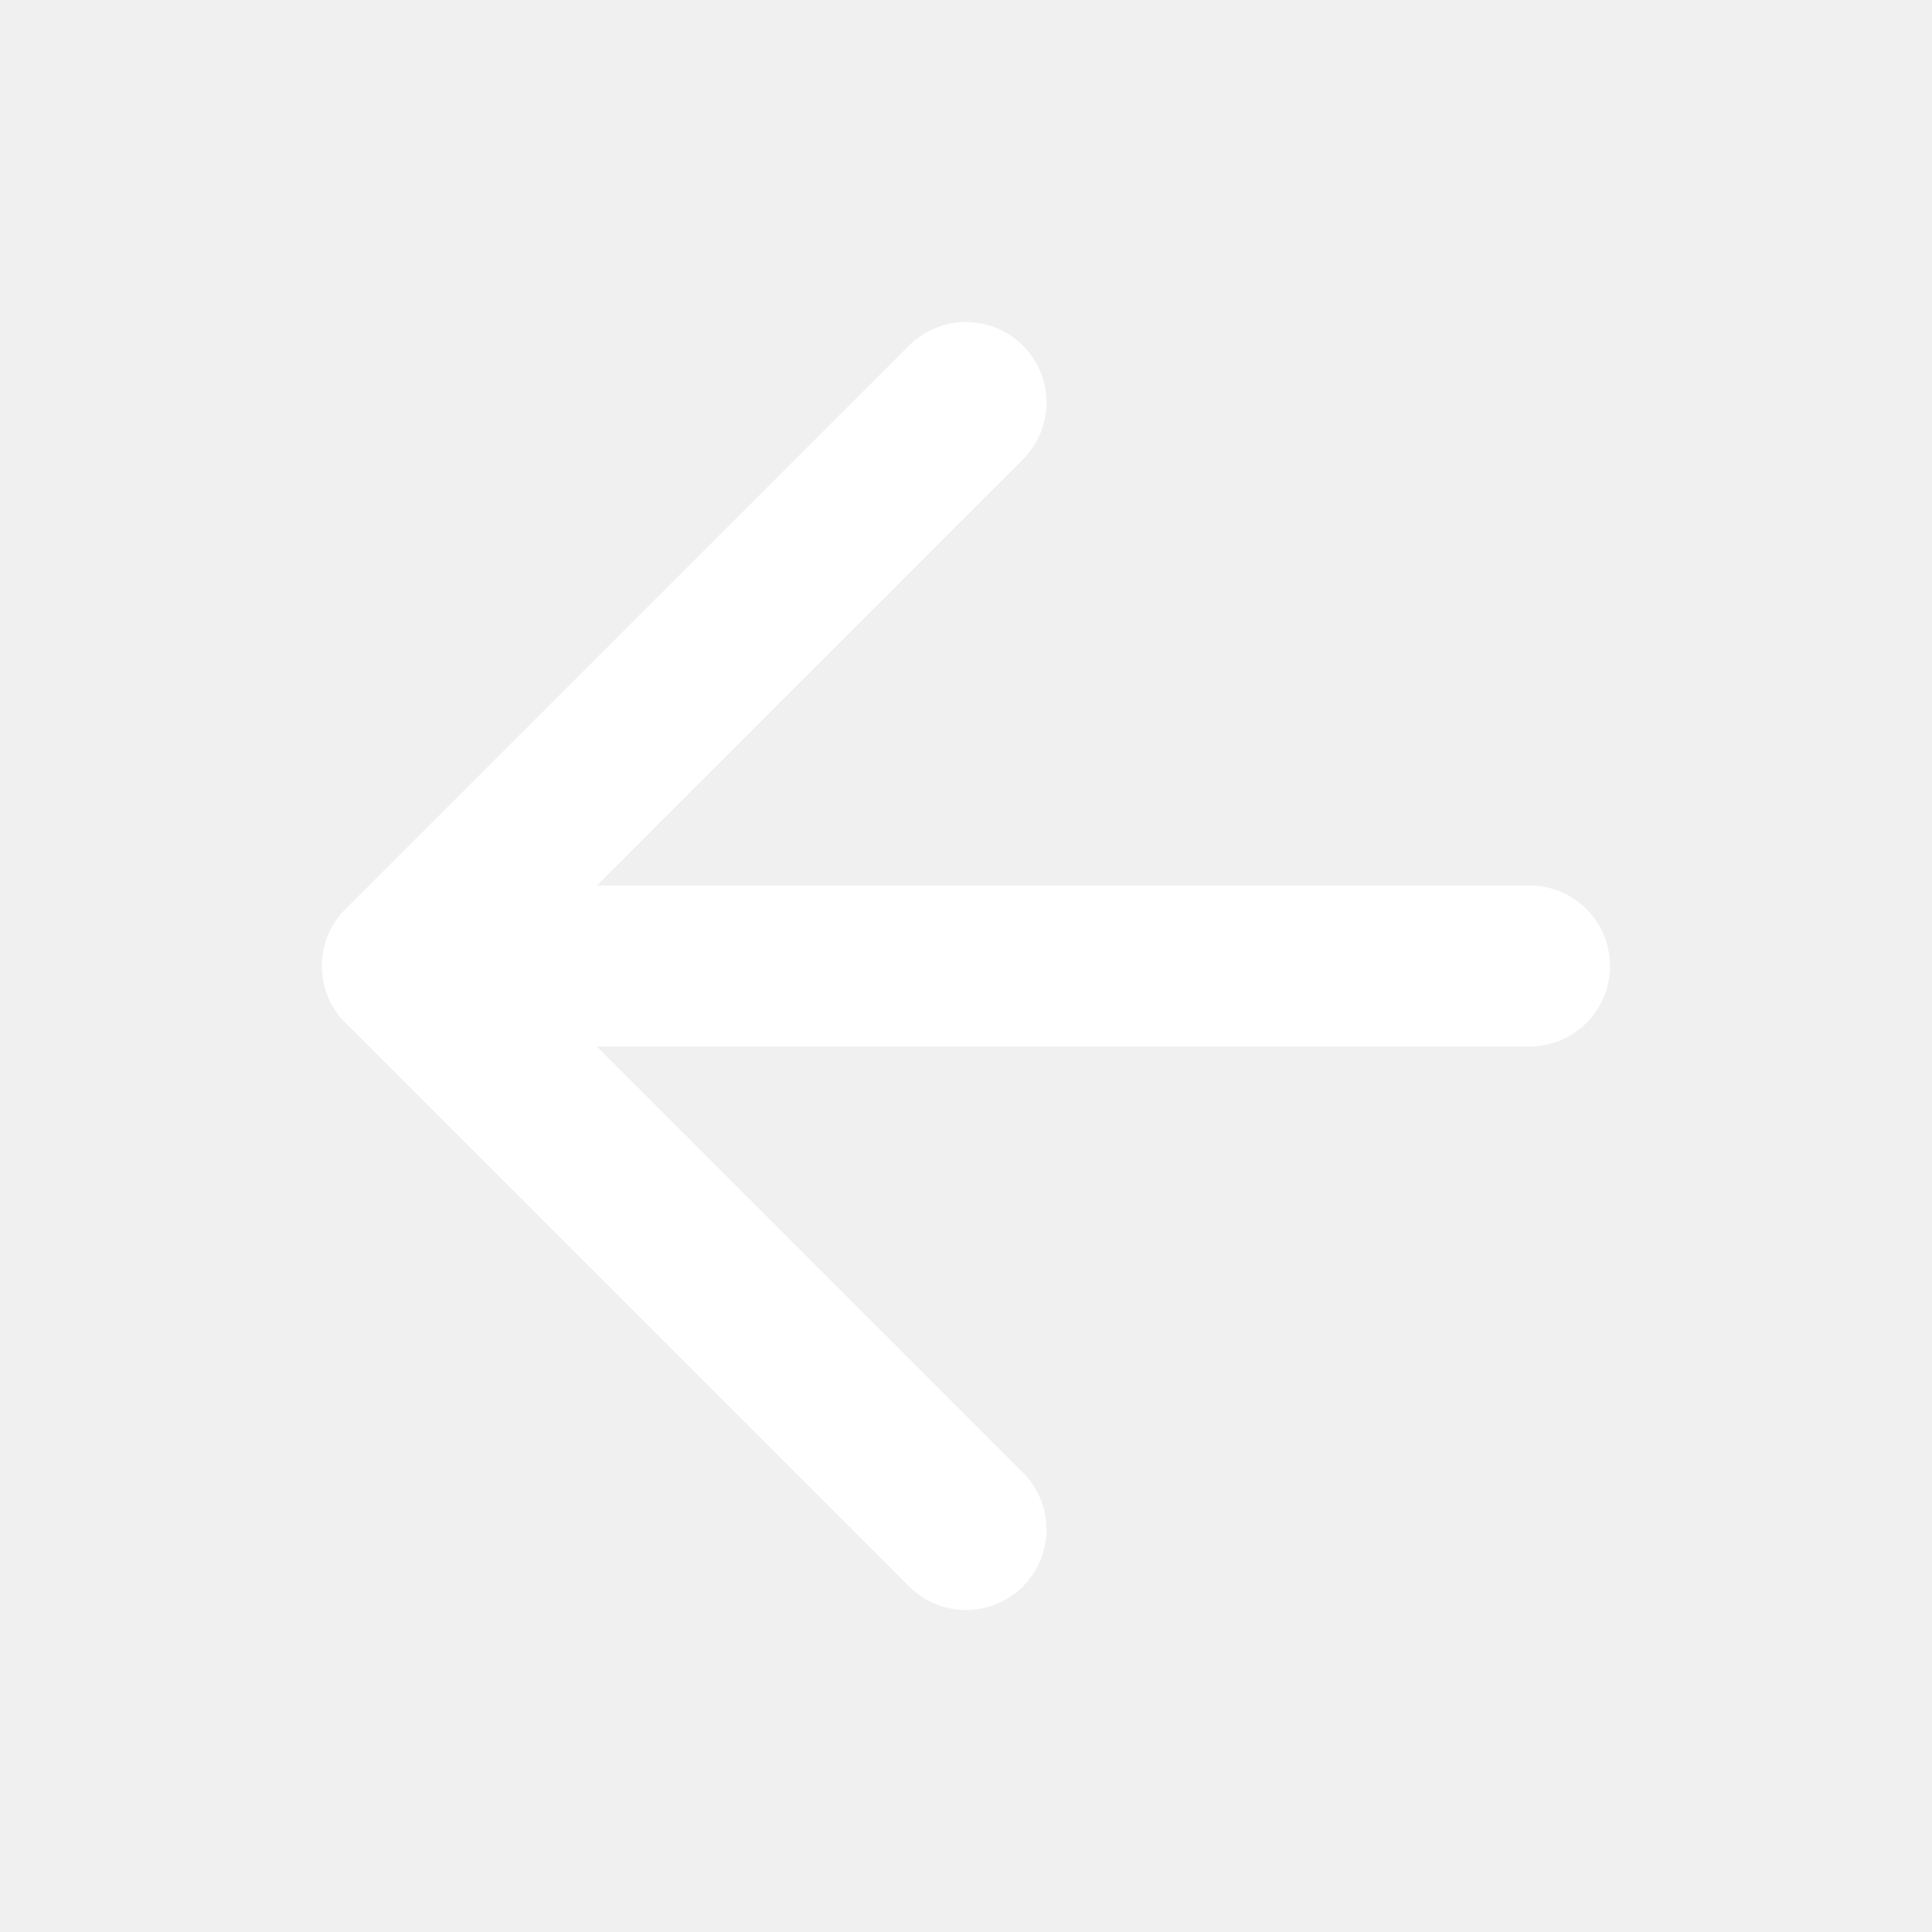
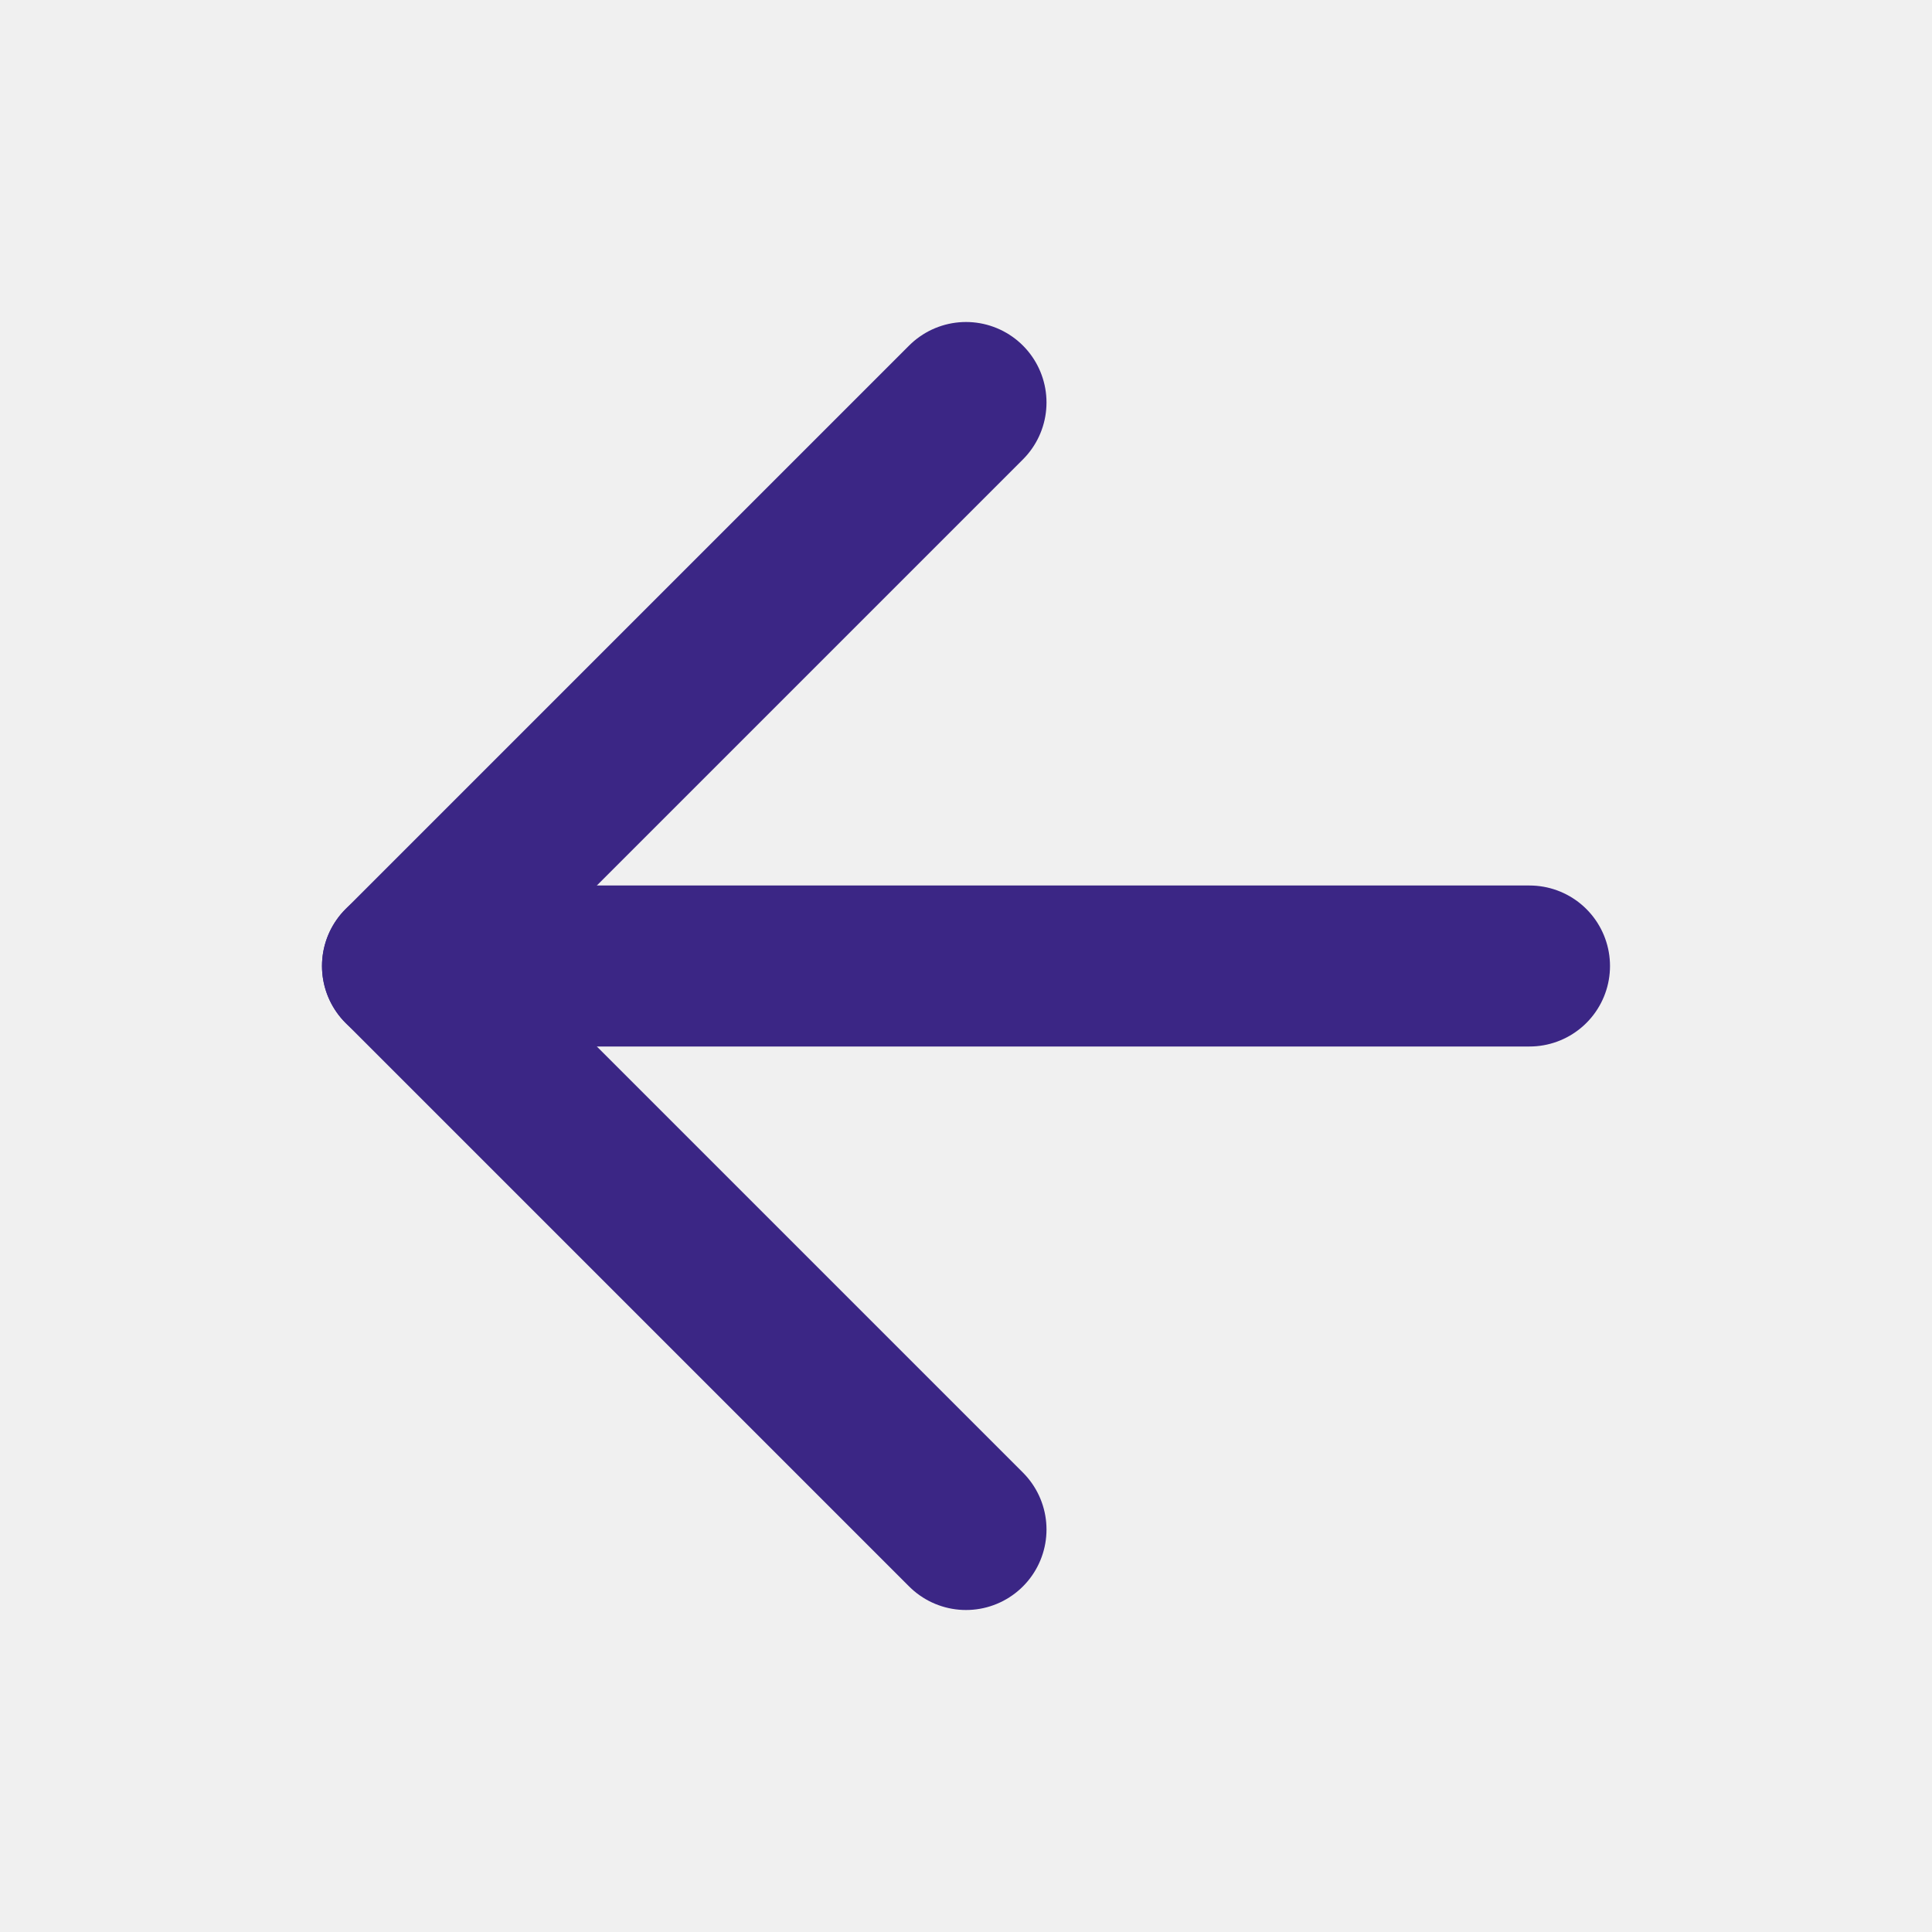
- <svg xmlns="http://www.w3.org/2000/svg" width="24" height="24" viewBox="0 0 24 24" fill="none" stroke="white" stroke-width="2" stroke-linecap="round" stroke-linejoin="round" class="feather feather-arrow-left">
+ <svg xmlns="http://www.w3.org/2000/svg" width="24" height="24" viewBox="0 0 24 24" fill="none" stroke="#3b2685" stroke-width="2" stroke-linecap="round" stroke-linejoin="round" class="feather feather-arrow-left">
  <line x1="19" y1="12" x2="5" y2="12" />
  <polyline points="12 19 5 12 12 5" />
</svg>
